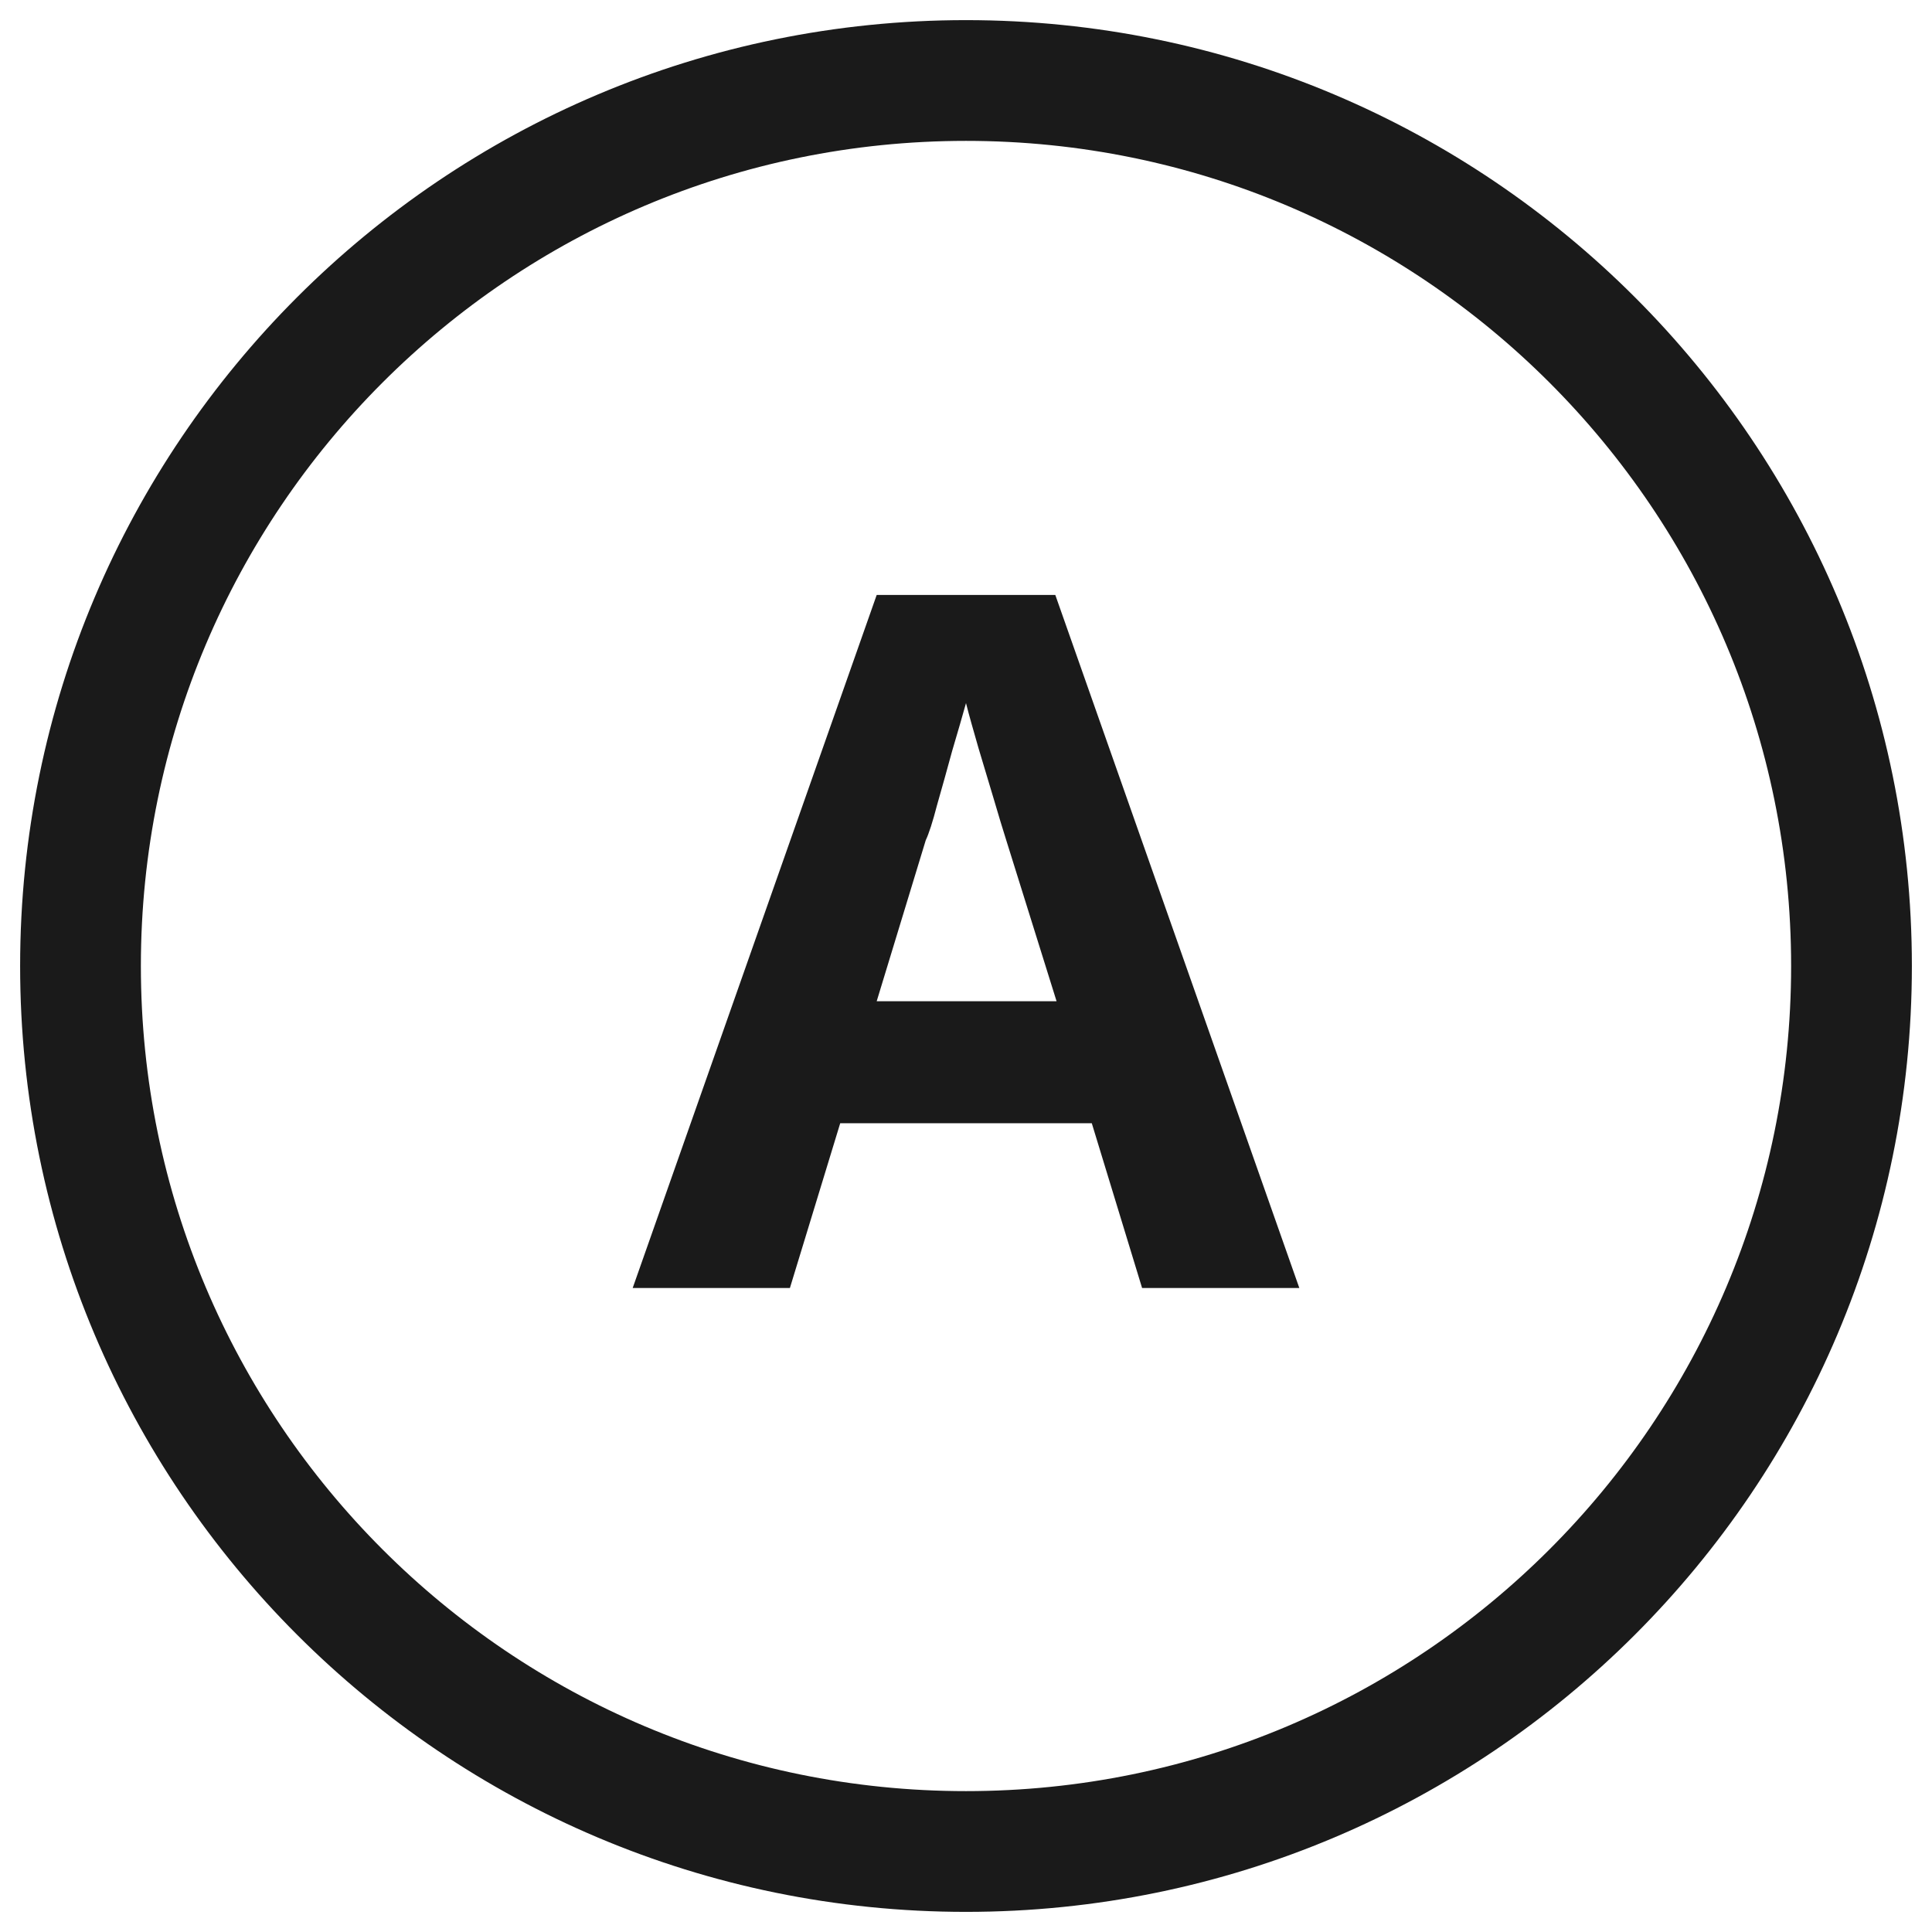
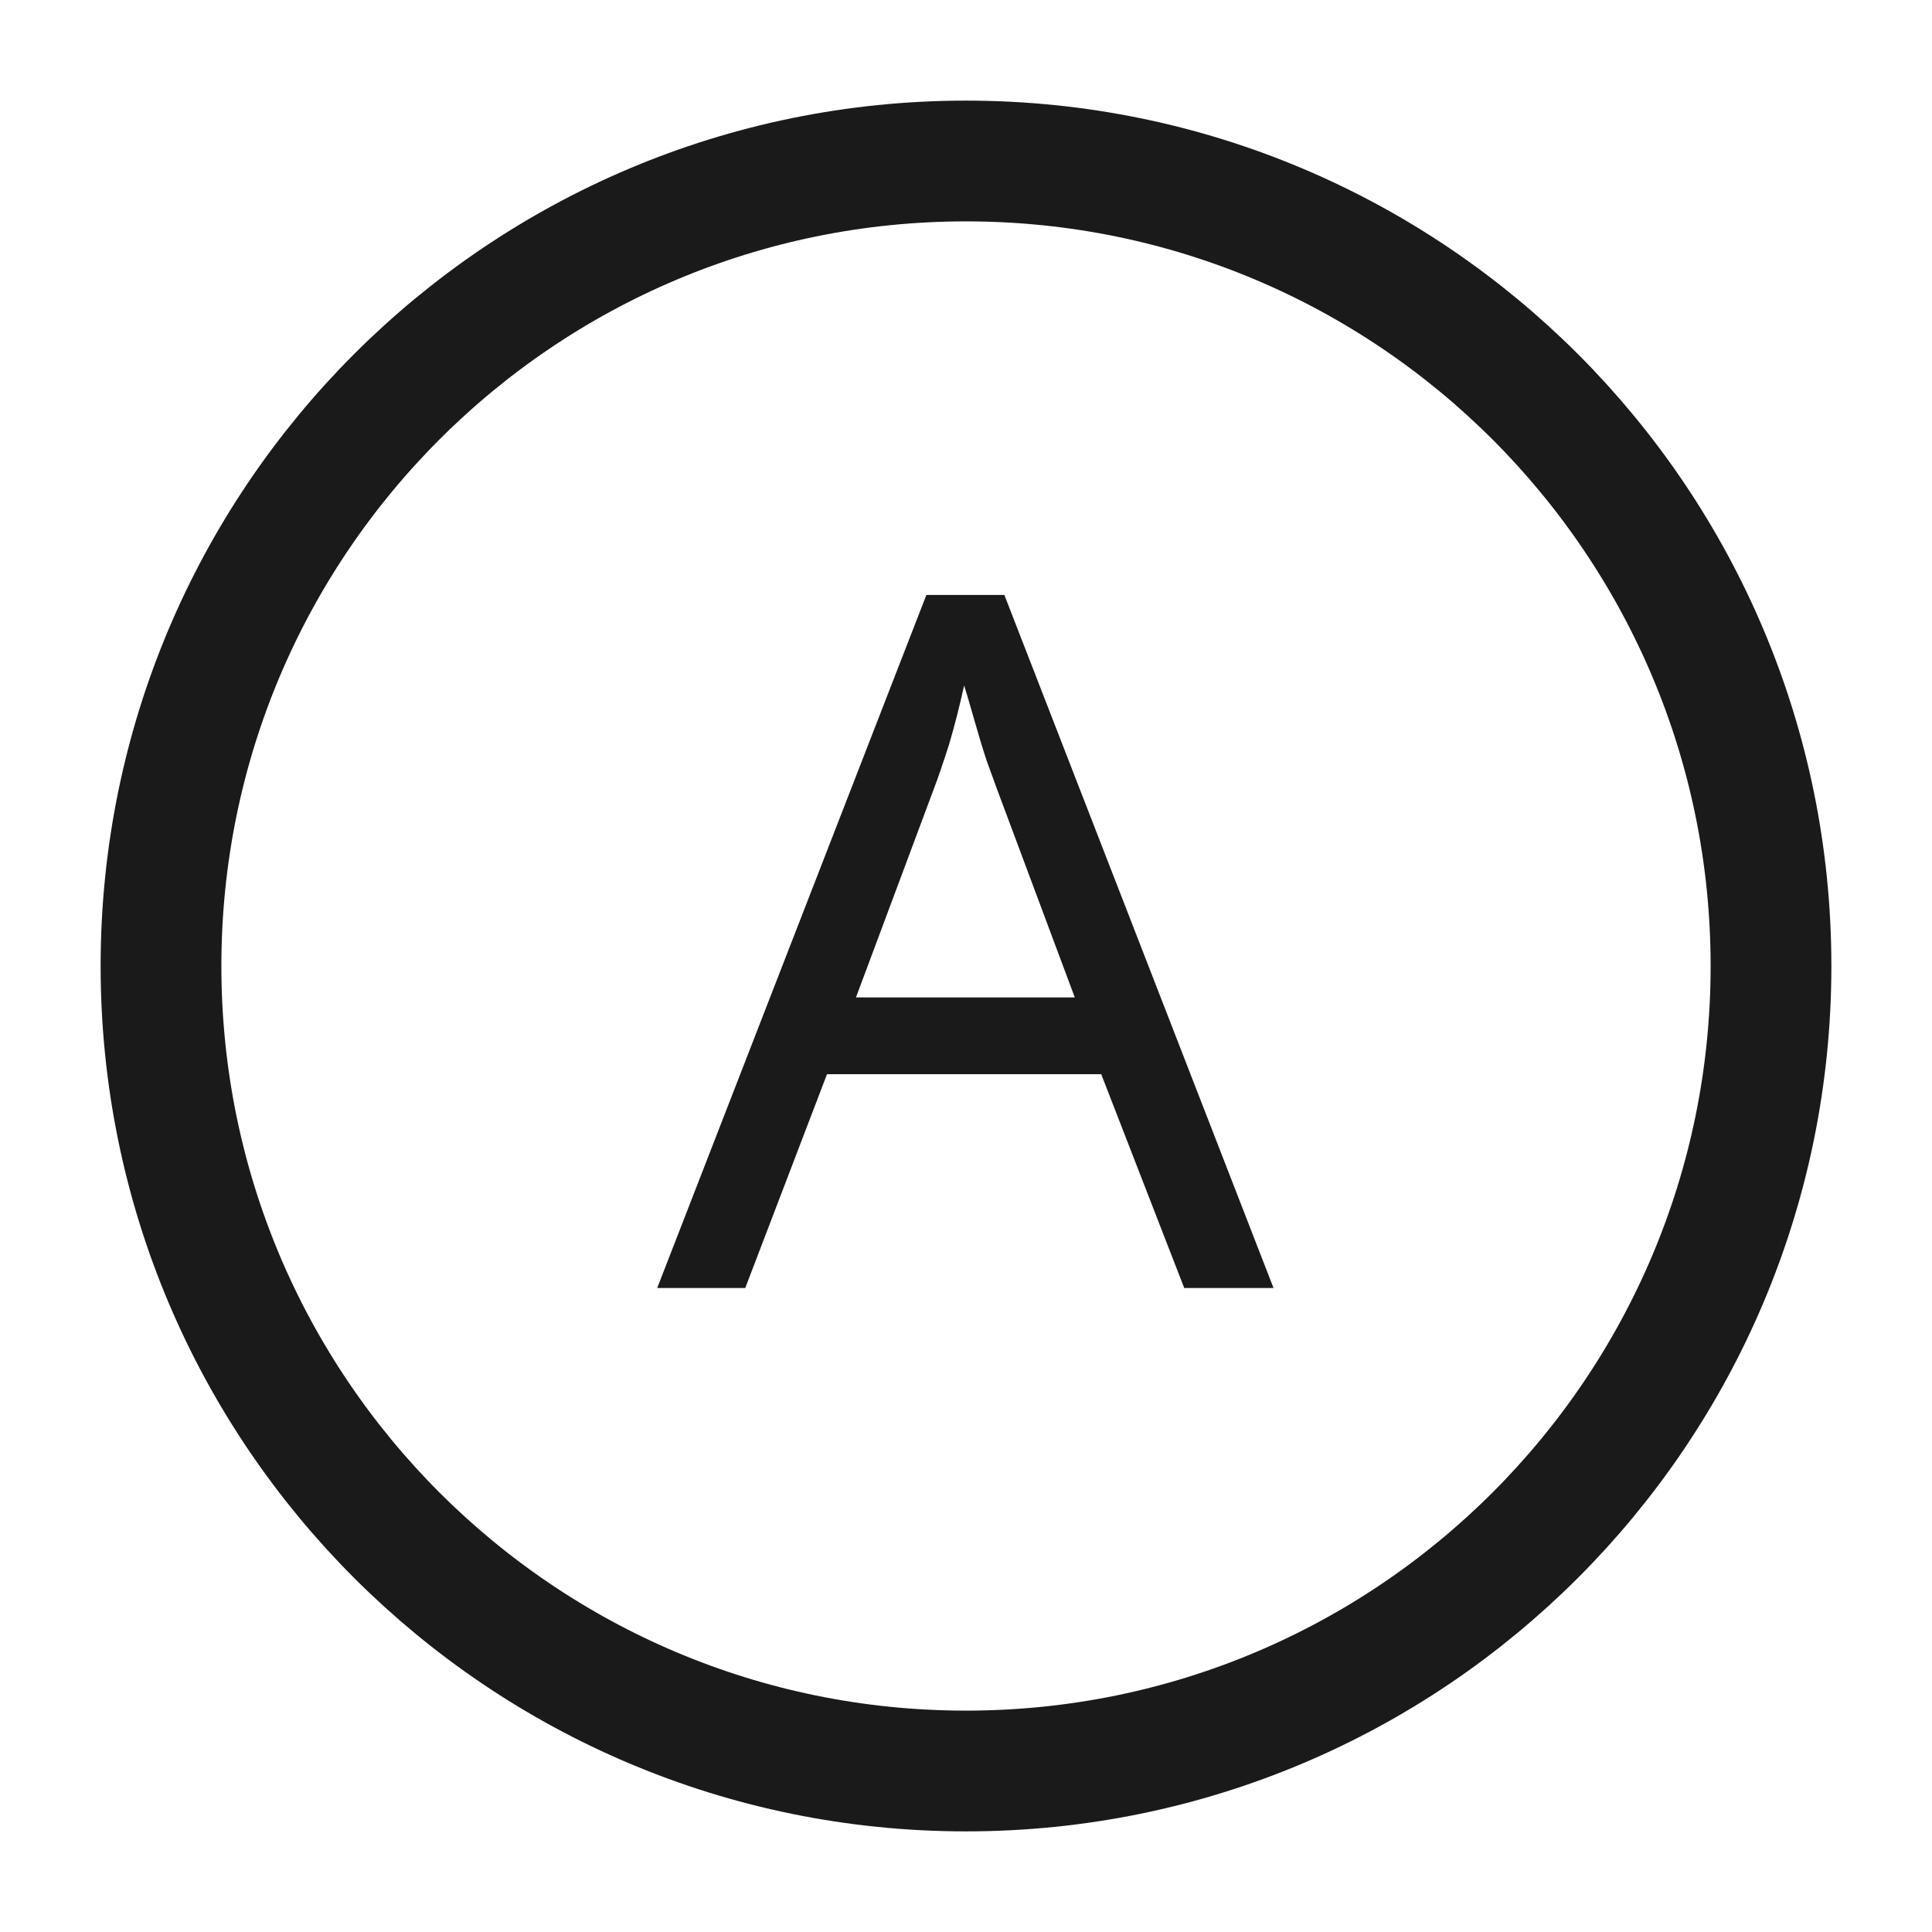
<svg xmlns="http://www.w3.org/2000/svg" width="24" height="24" viewBox="0 0 24 24" fill="none">
-   <circle cx="12" cy="12" r="11" stroke="#1a1a1a" stroke-width="1.5" fill="none" />
-   <text x="12" y="16" text-anchor="middle" font-family="system-ui, sans-serif" font-size="12" font-weight="600" fill="#1a1a1a">A</text>
+   <circle cx="12" cy="12" r="10" stroke="#1a1a1a" stroke-width="1.5" />
+   <text x="12" y="16" text-anchor="middle" font-family="sans-serif" font-size="12" font-weight="500" fill="#1a1a1a">A</text>
</svg>
